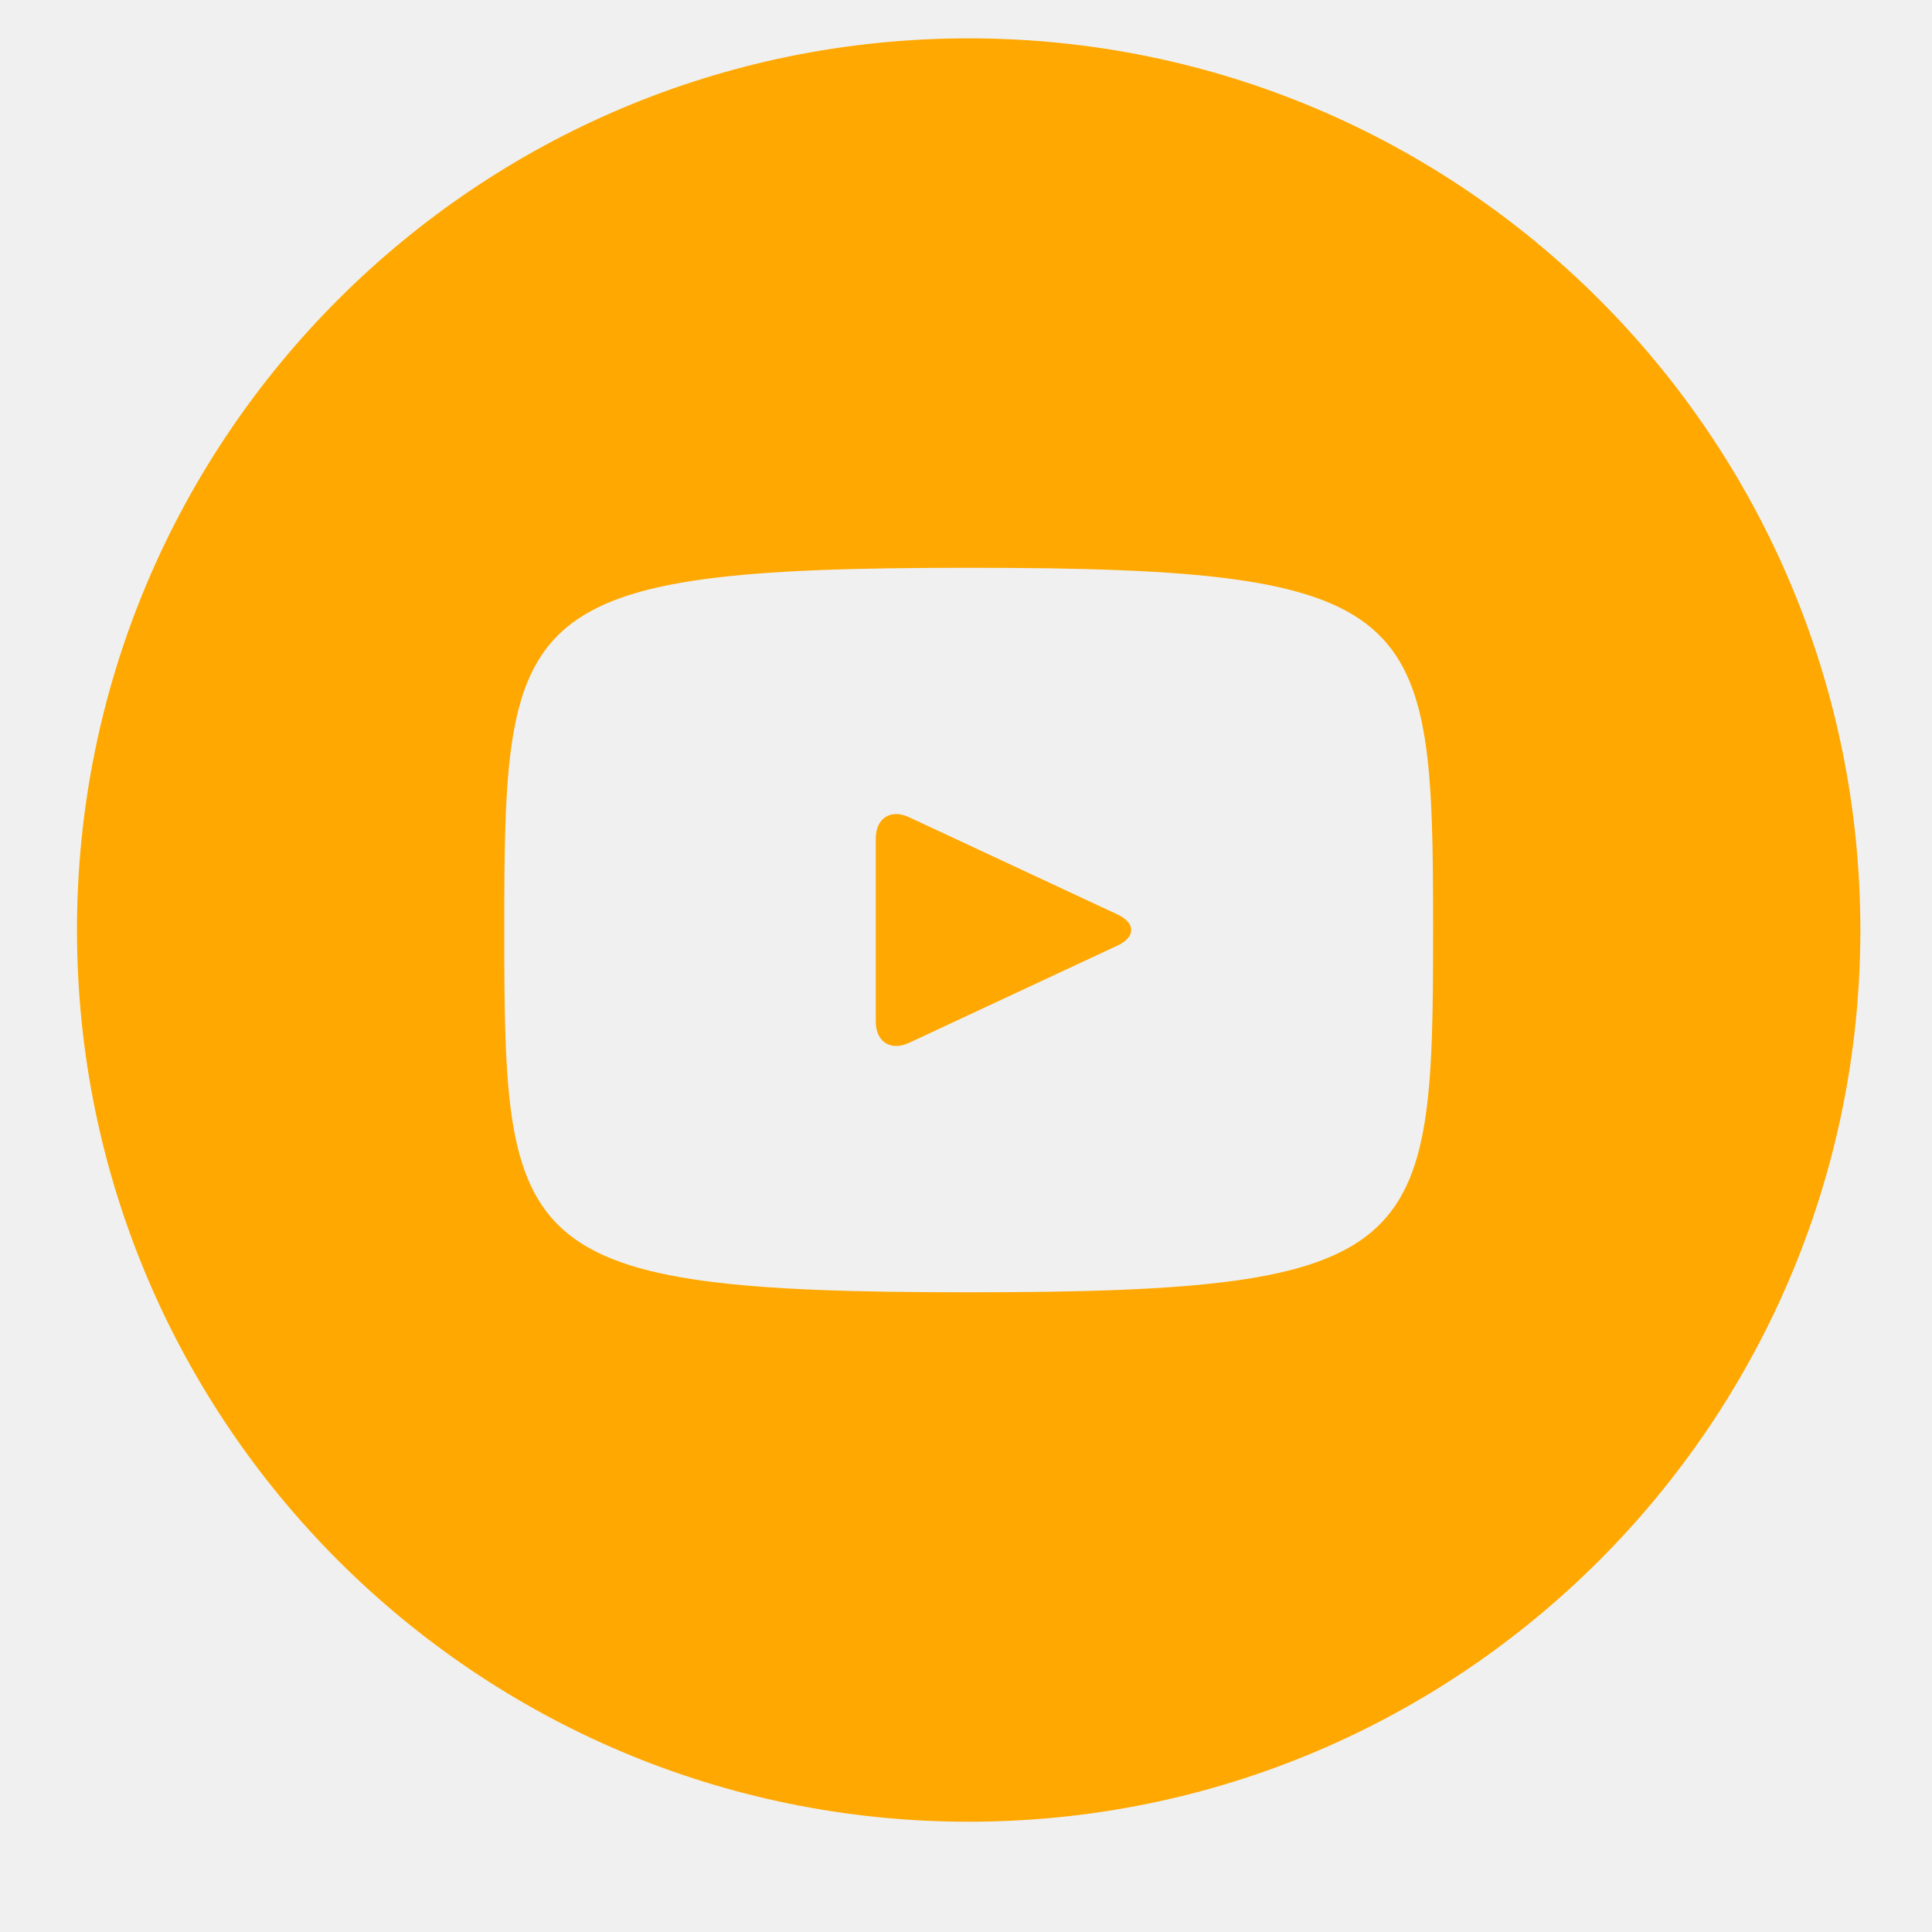
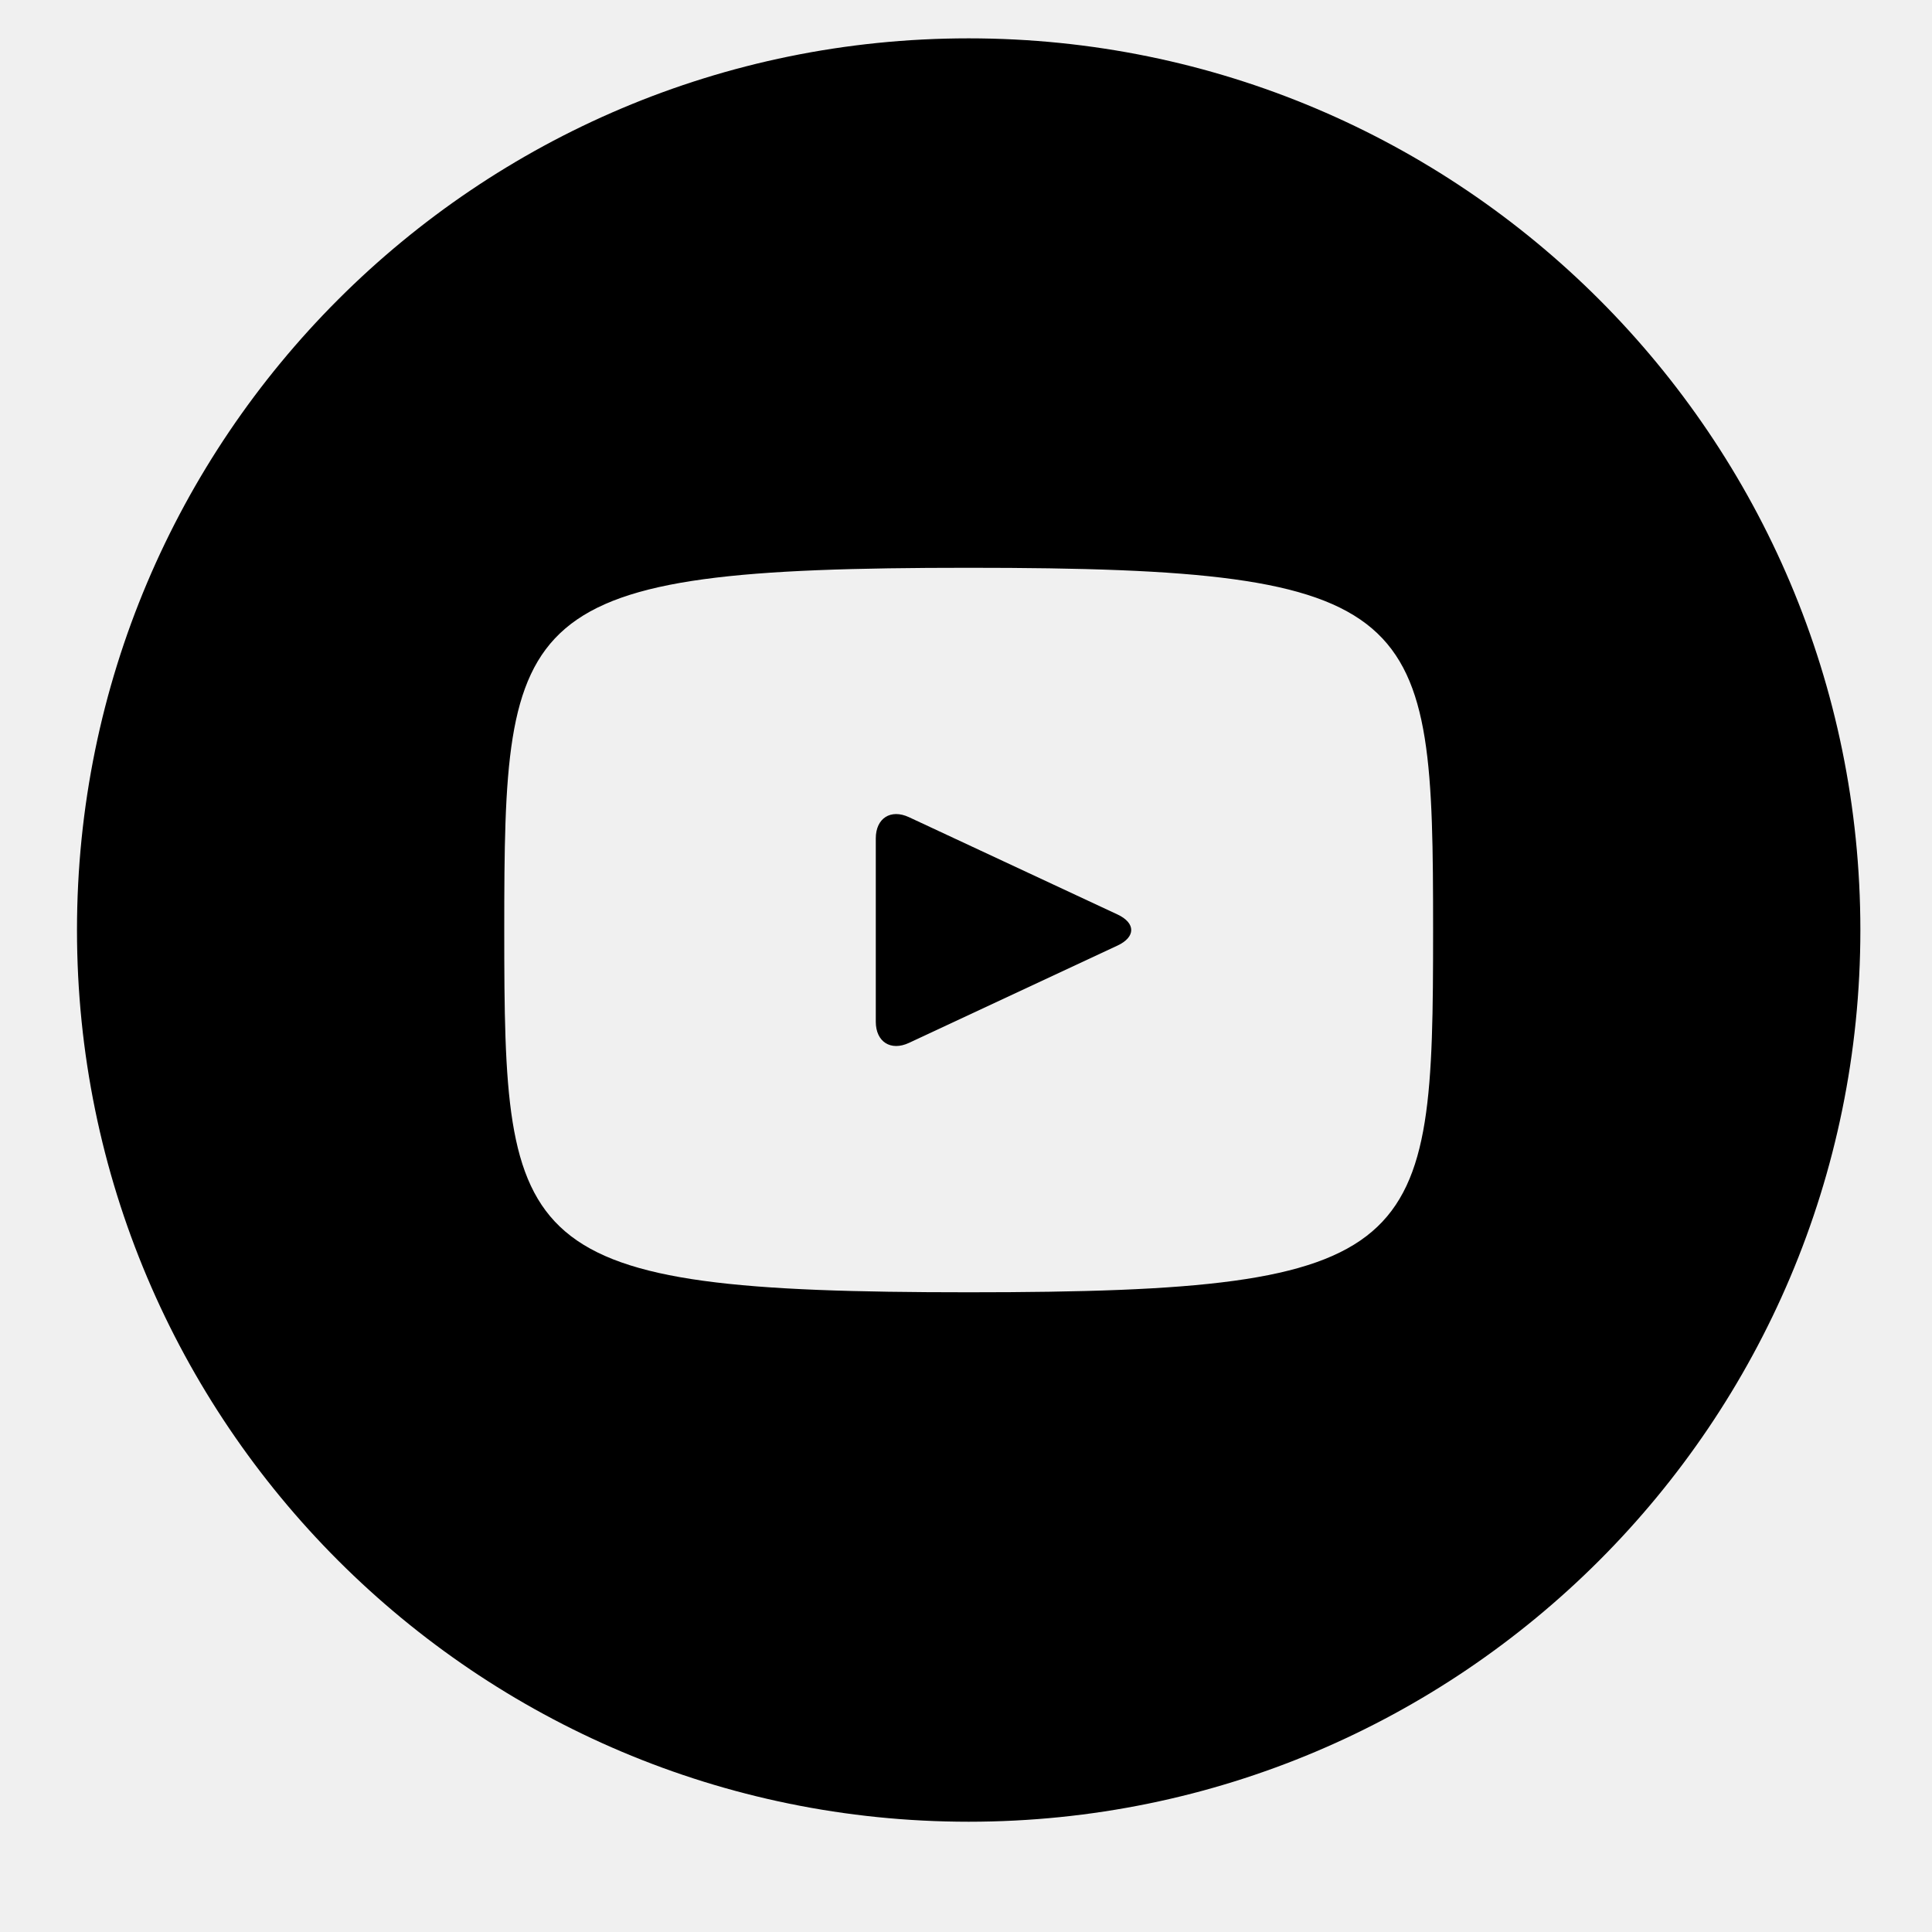
- <svg xmlns="http://www.w3.org/2000/svg" width="26" height="26" viewBox="0 0 26 26" fill="none">
+ <svg xmlns="http://www.w3.org/2000/svg" width="26" height="26" viewBox="0 0 26 26" fill="inherit">
  <g clip-path="url(#clip0)">
-     <path d="M15.04 12.307L12.232 10.997C11.987 10.883 11.786 11.011 11.786 11.282V13.75C11.786 14.021 11.987 14.149 12.232 14.035L15.039 12.725C15.285 12.61 15.285 12.422 15.04 12.307ZM13.036 0.516C6.409 0.516 1.036 5.888 1.036 12.516C1.036 19.143 6.409 24.516 13.036 24.516C19.663 24.516 25.036 19.143 25.036 12.516C25.036 5.888 19.663 0.516 13.036 0.516ZM13.036 17.391C6.894 17.391 6.786 16.837 6.786 12.516C6.786 8.195 6.894 7.641 13.036 7.641C19.178 7.641 19.286 8.195 19.286 12.516C19.286 16.837 19.178 17.391 13.036 17.391Z" fill="#FFA801" />
+     <path d="M15.04 12.307L12.232 10.997C11.987 10.883 11.786 11.011 11.786 11.282V13.75C11.786 14.021 11.987 14.149 12.232 14.035L15.039 12.725C15.285 12.61 15.285 12.422 15.04 12.307ZM13.036 0.516C6.409 0.516 1.036 5.888 1.036 12.516C1.036 19.143 6.409 24.516 13.036 24.516C19.663 24.516 25.036 19.143 25.036 12.516C25.036 5.888 19.663 0.516 13.036 0.516ZM13.036 17.391C6.894 17.391 6.786 16.837 6.786 12.516C6.786 8.195 6.894 7.641 13.036 7.641C19.178 7.641 19.286 8.195 19.286 12.516C19.286 16.837 19.178 17.391 13.036 17.391Z" fill="inherit" />
  </g>
  <defs>
    <clipPath id="clip0">
      <rect width="25" height="25" fill="white" transform="translate(0.535156 0.0151367)" />
    </clipPath>
  </defs>
</svg>
